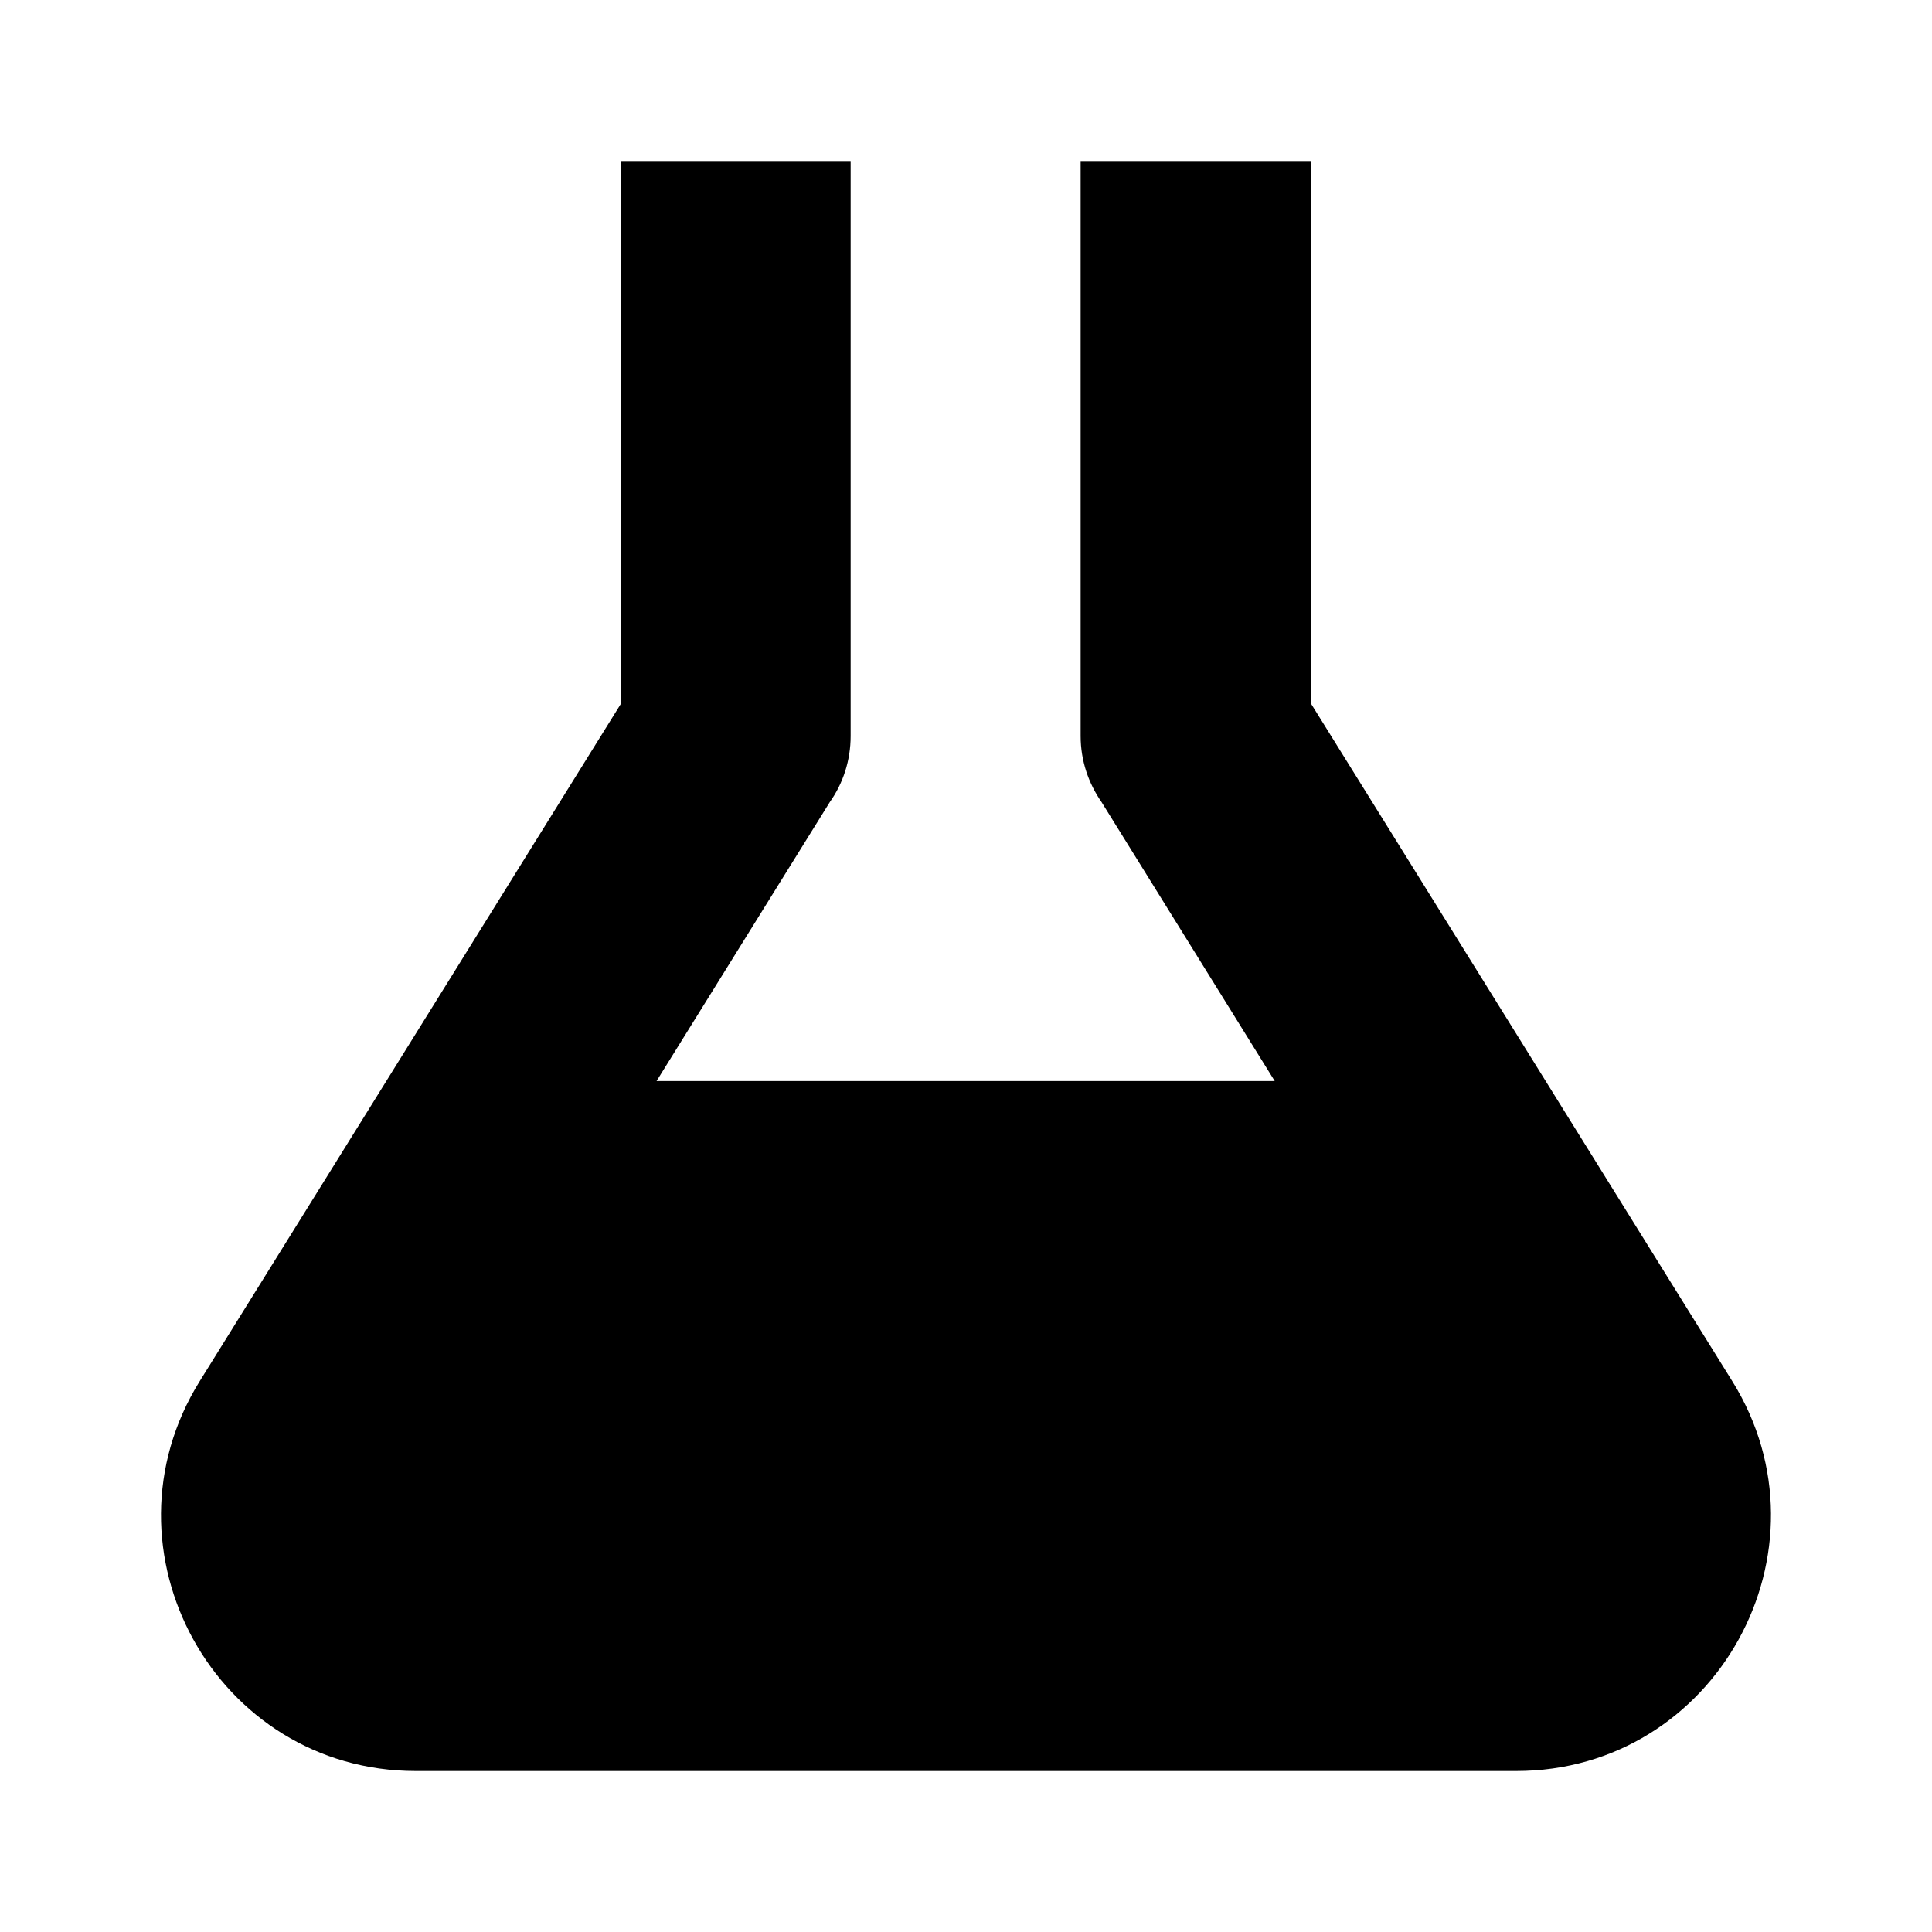
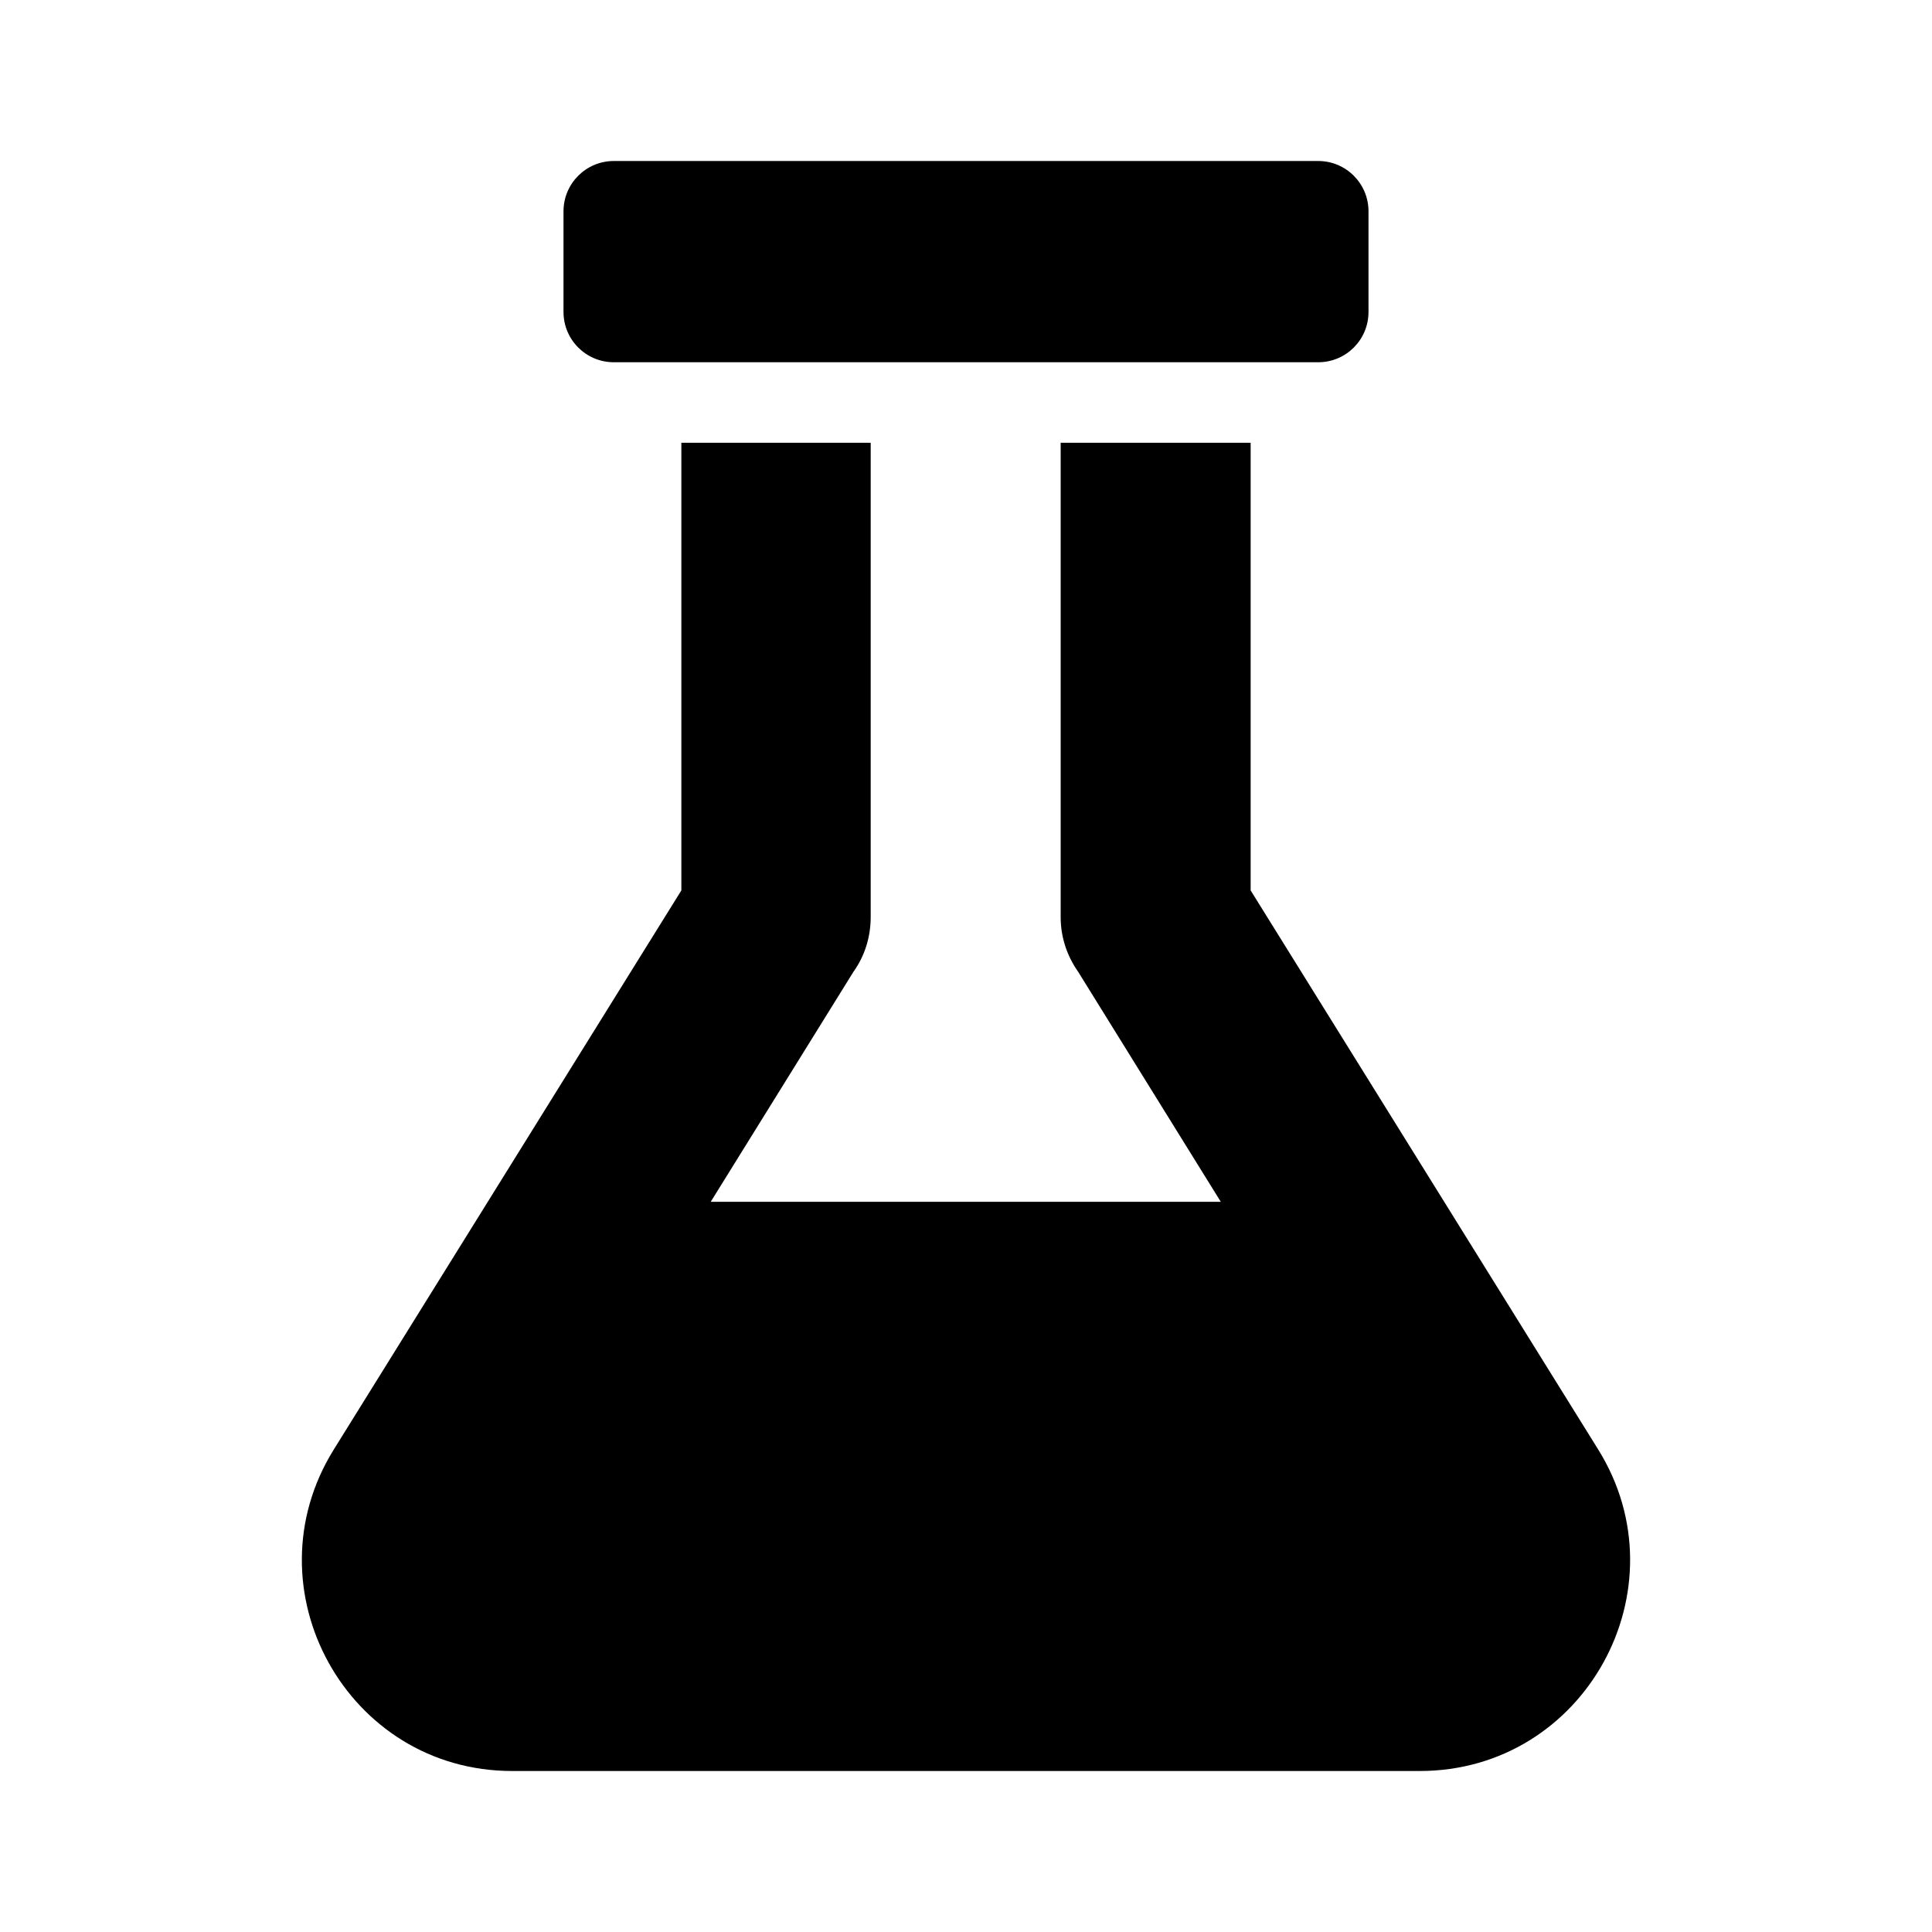
<svg xmlns="http://www.w3.org/2000/svg" version="1.1" id="master" x="0px" y="0px" width="24px" height="24px" viewBox="0 0 24 24" enable-background="new 0 0 24 24" xml:space="preserve">
  <rect fill="none" width="24" height="24" />
-   <path d="M21.518,17.156l-5.232-8.415V2h-2.862v7.143c0,0.308,0.099,0.589,0.26,0.821l2.151,3.465H8.156l2.152-3.465  c0.165-0.232,0.259-0.518,0.259-0.821V2H7.714v6.741l-5.232,8.415C1.173,19.259,2.683,22,5.165,22h13.669  C21.32,22,22.825,19.255,21.518,17.156z" />
+   <path d="M19.852,18.004l-4.316-6.943V5.5h-2.36v5.893c0,0.254,0.082,0.486,0.216,0.677l1.773,2.859H8.829l1.774-2.859  c0.137-0.191,0.213-0.427,0.213-0.677V5.5H8.464v5.561l-4.316,6.943C3.067,19.738,4.313,22,6.361,22h11.276  C19.69,22,20.931,19.735,19.852,18.004z M7.625,4.5h8.75C16.721,4.5,17,4.221,17,3.875v-1.25C17,2.28,16.721,2,16.375,2h-8.75  C7.28,2,7,2.28,7,2.625v1.25C7,4.221,7.28,4.5,7.625,4.5z" />
</svg>
